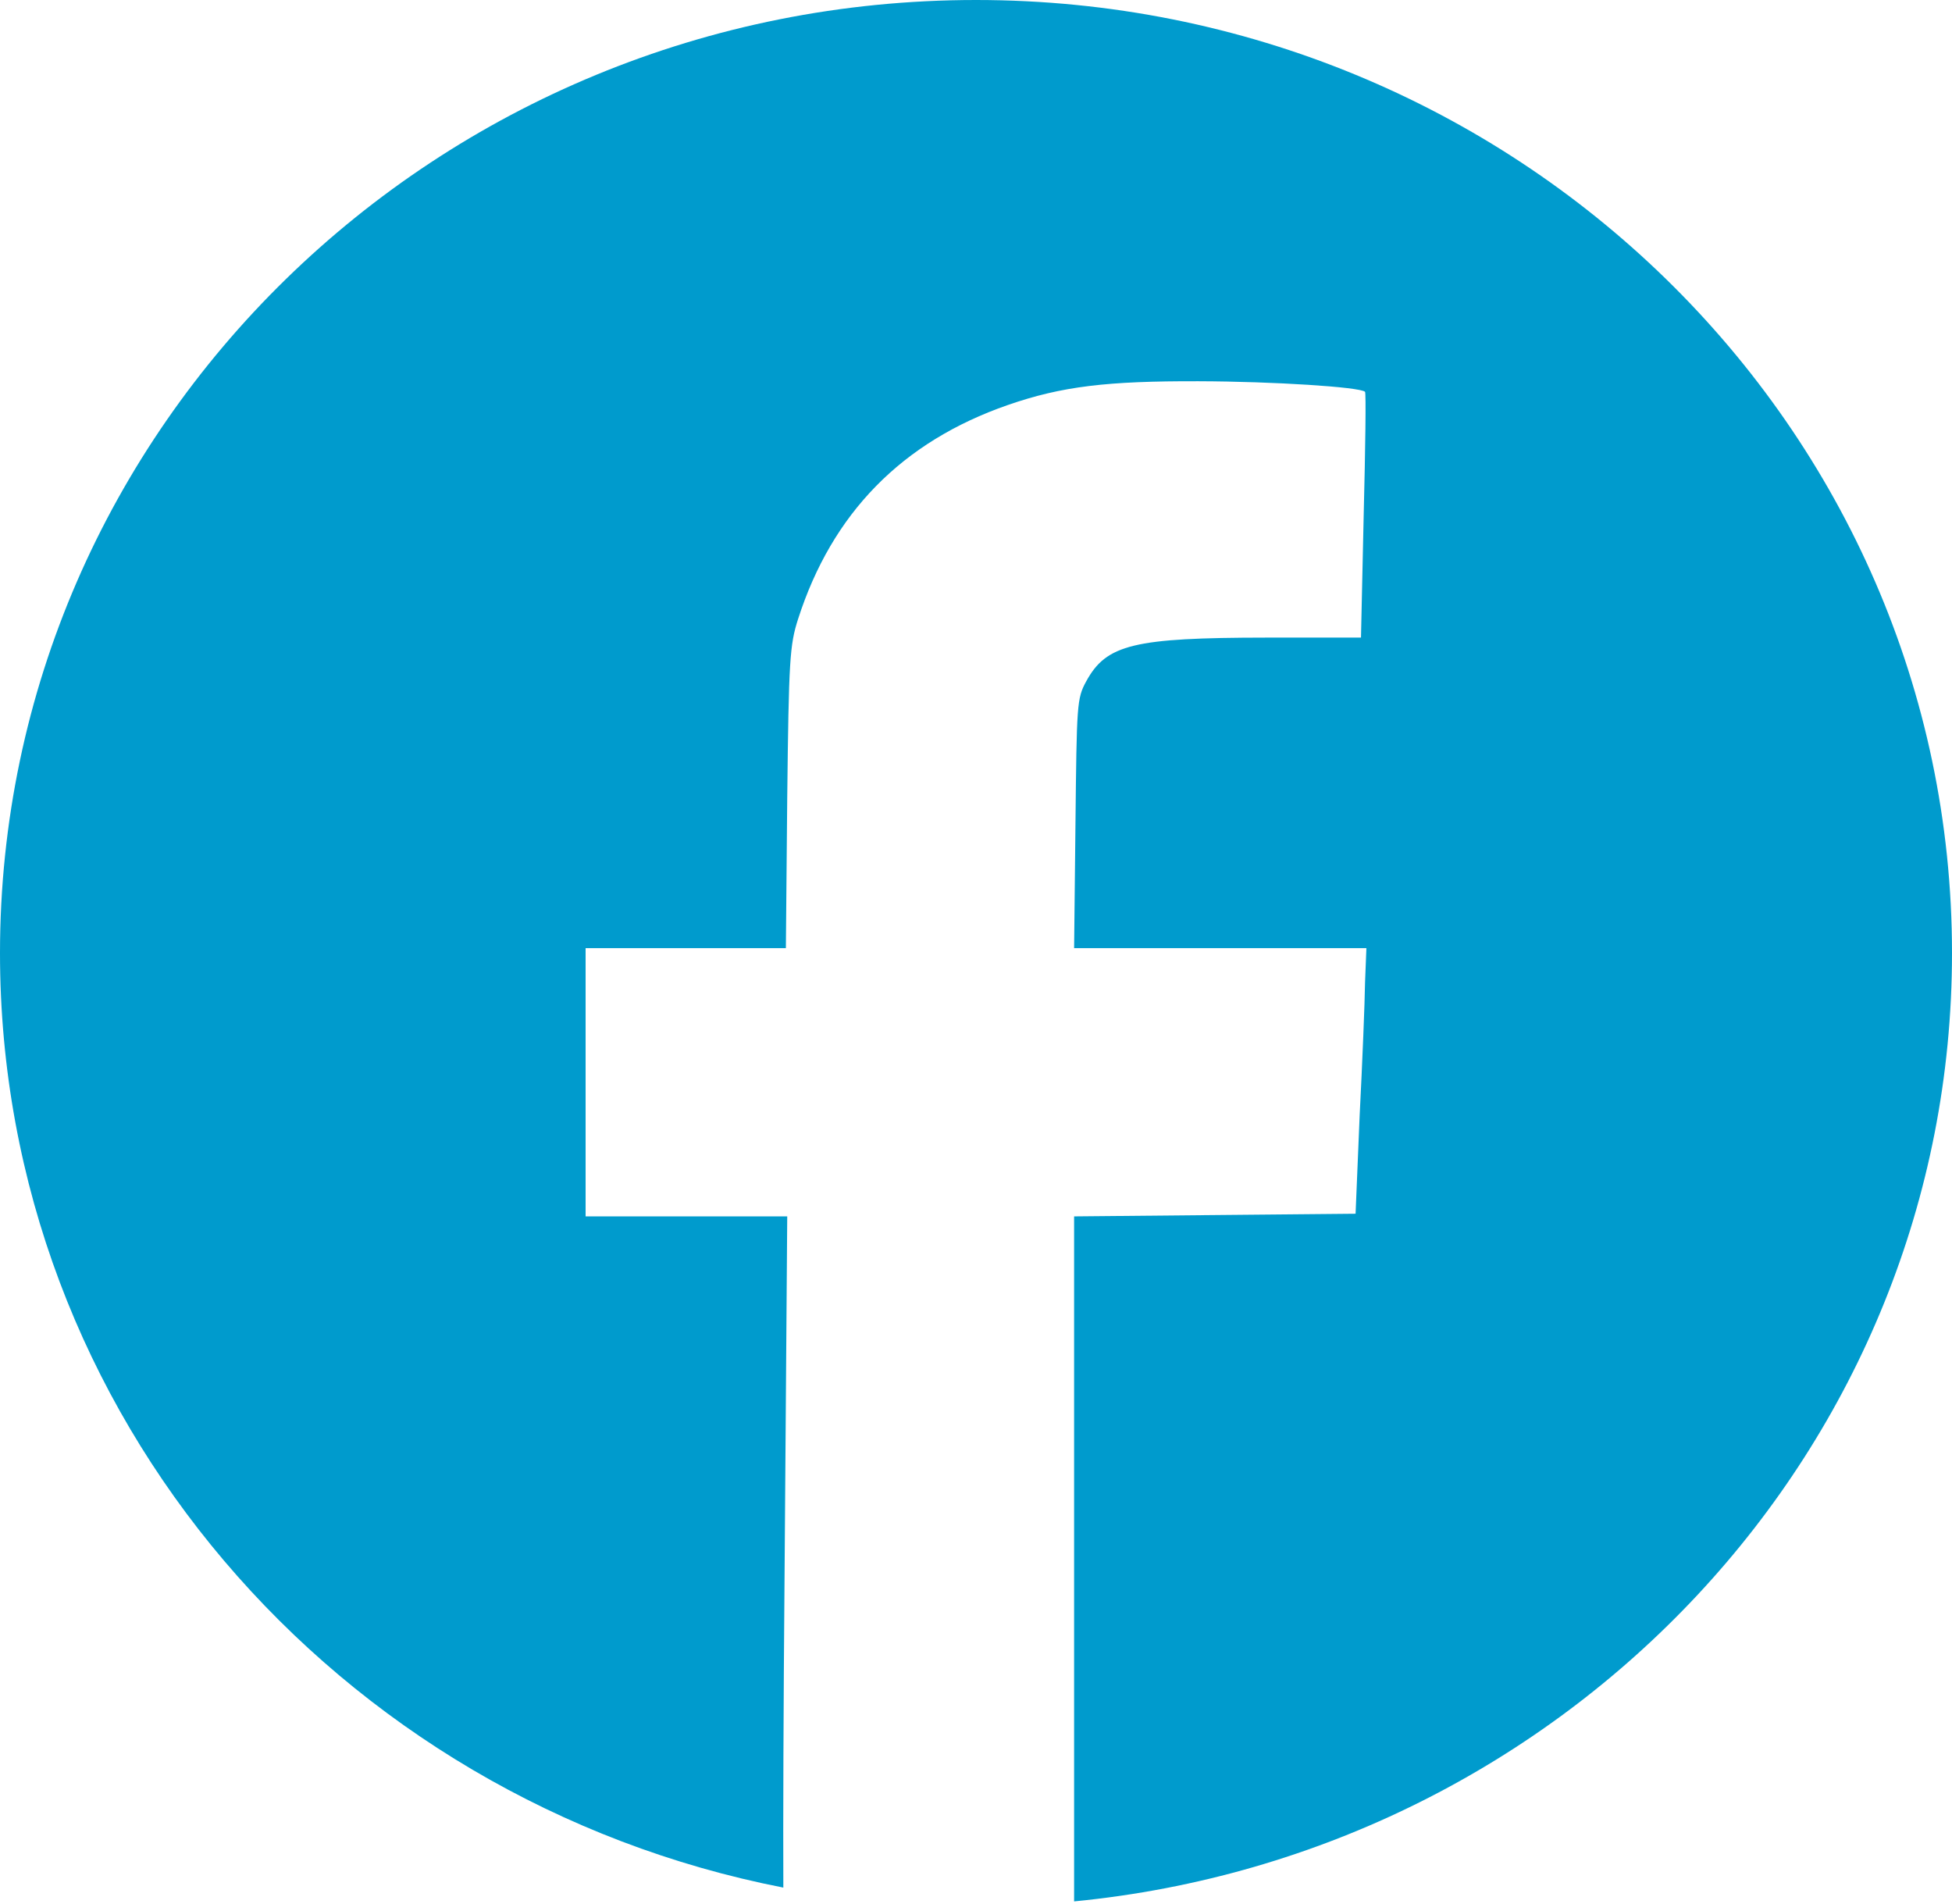
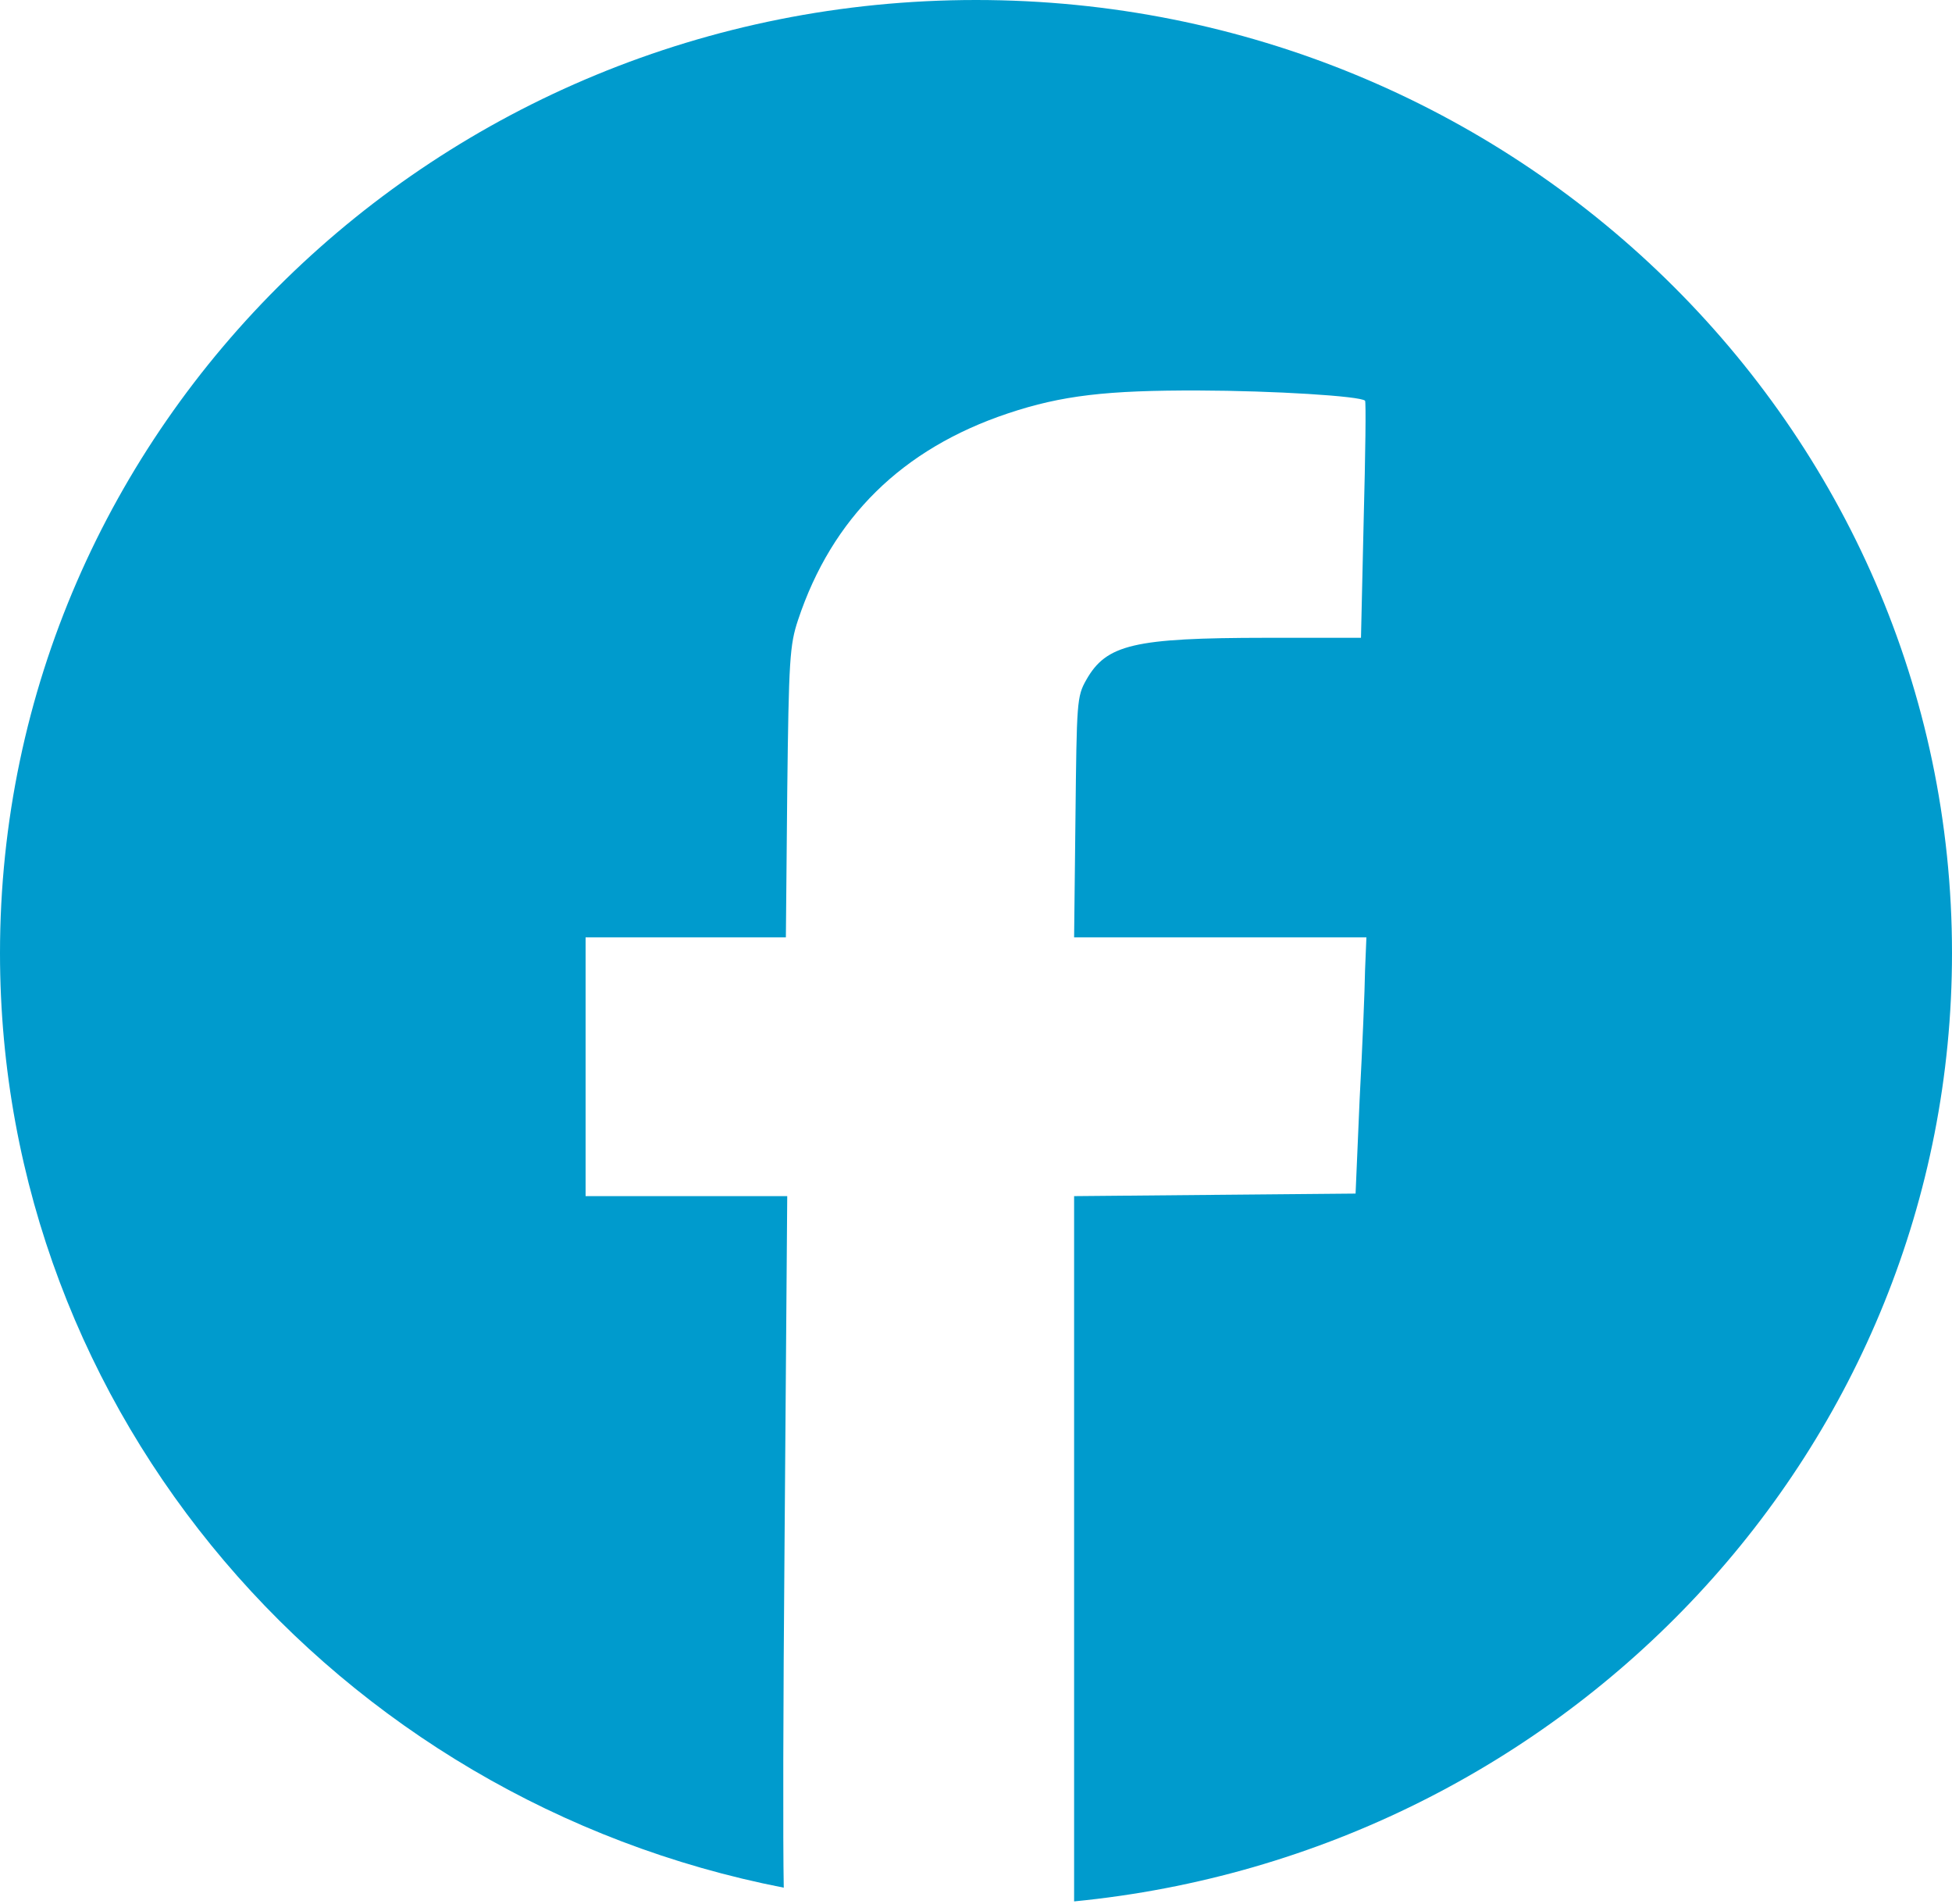
<svg xmlns="http://www.w3.org/2000/svg" width="200px" height="195px" viewBox="0 0 200 195" version="1.1">
  <description>Created with Sketch (http://www.bohemiancoding.com/sketch)</description>
  <defs />
  <g id="Page 1" stroke="none" stroke-width="1" fill="none" fill-rule="evenodd">
-     <path d="M100,0 C155.229,0 200,43.711 200,97.631 C200,148.239 160.56,189.853 110.052,194.774 L110.052,162.369 L110.052,124.603 L124.471,124.467 L138.891,124.332 L139.307,114.315 C139.589,108.798 139.837,102.623 139.861,100.643 L140,97.124 L125.026,97.124 L110.052,97.124 L110.191,84.4 C110.322,72.115 110.326,71.559 111.3,69.781 C113.362,66.011 116.172,65.326 129.74,65.314 L139.445,65.314 L139.723,52.725 C139.898,45.863 139.97,40.242 139.861,40.136 C139.359,39.645 130.495,39.075 122.808,39.053 C113.439,39.027 108.803,39.565 103.258,41.49 C92.416,45.253 85.25,52.574 81.768,63.419 C80.915,66.075 80.816,67.606 80.659,81.693 L80.52,97.124 L70.26,97.124 L60,97.124 L60,110.796 L60,124.603 L70.399,124.603 L80.659,124.603 L80.381,161.963 C80.272,174.969 80.231,186.553 80.26,193.36 C34.486,184.412 0,144.953 0,97.631 C0,43.711 44.771,0 100,0 Z M100,0" id="Facebook" fill="#009BCD" />
+     <path d="M100,0 C155.229,0 200,43.711 200,97.631 C200,148.239 160.56,189.853 110.052,194.774 L110.052,158.96 L110.052,122.528 L124.471,122.397 L138.891,122.267 L139.307,112.604 C139.589,107.282 139.837,101.324 139.861,99.415 L140,96.02 L125.026,96.02 L110.052,96.02 L110.191,83.745 C110.322,71.895 110.326,71.359 111.3,69.643 C113.362,66.007 116.172,65.346 129.74,65.334 L139.445,65.334 L139.723,53.19 C139.898,46.57 139.97,41.148 139.861,41.046 C139.359,40.572 130.495,40.022 122.808,40.001 C113.439,39.975 108.803,40.495 103.258,42.351 C92.416,45.981 85.25,53.044 81.768,63.505 C80.915,66.068 80.816,67.545 80.659,81.134 L80.52,96.02 L70.26,96.02 L60,96.02 L60,109.209 L60,122.528 L70.399,122.528 L80.659,122.528 L80.381,158.568 C80.24,174.802 80.213,188.737 80.303,193.368 C34.507,184.437 0,144.968 0,97.631 C0,43.711 44.771,0 100,0 Z M100,0" id="Facebook" fill="#009BCD" />
  </g>
</svg>
